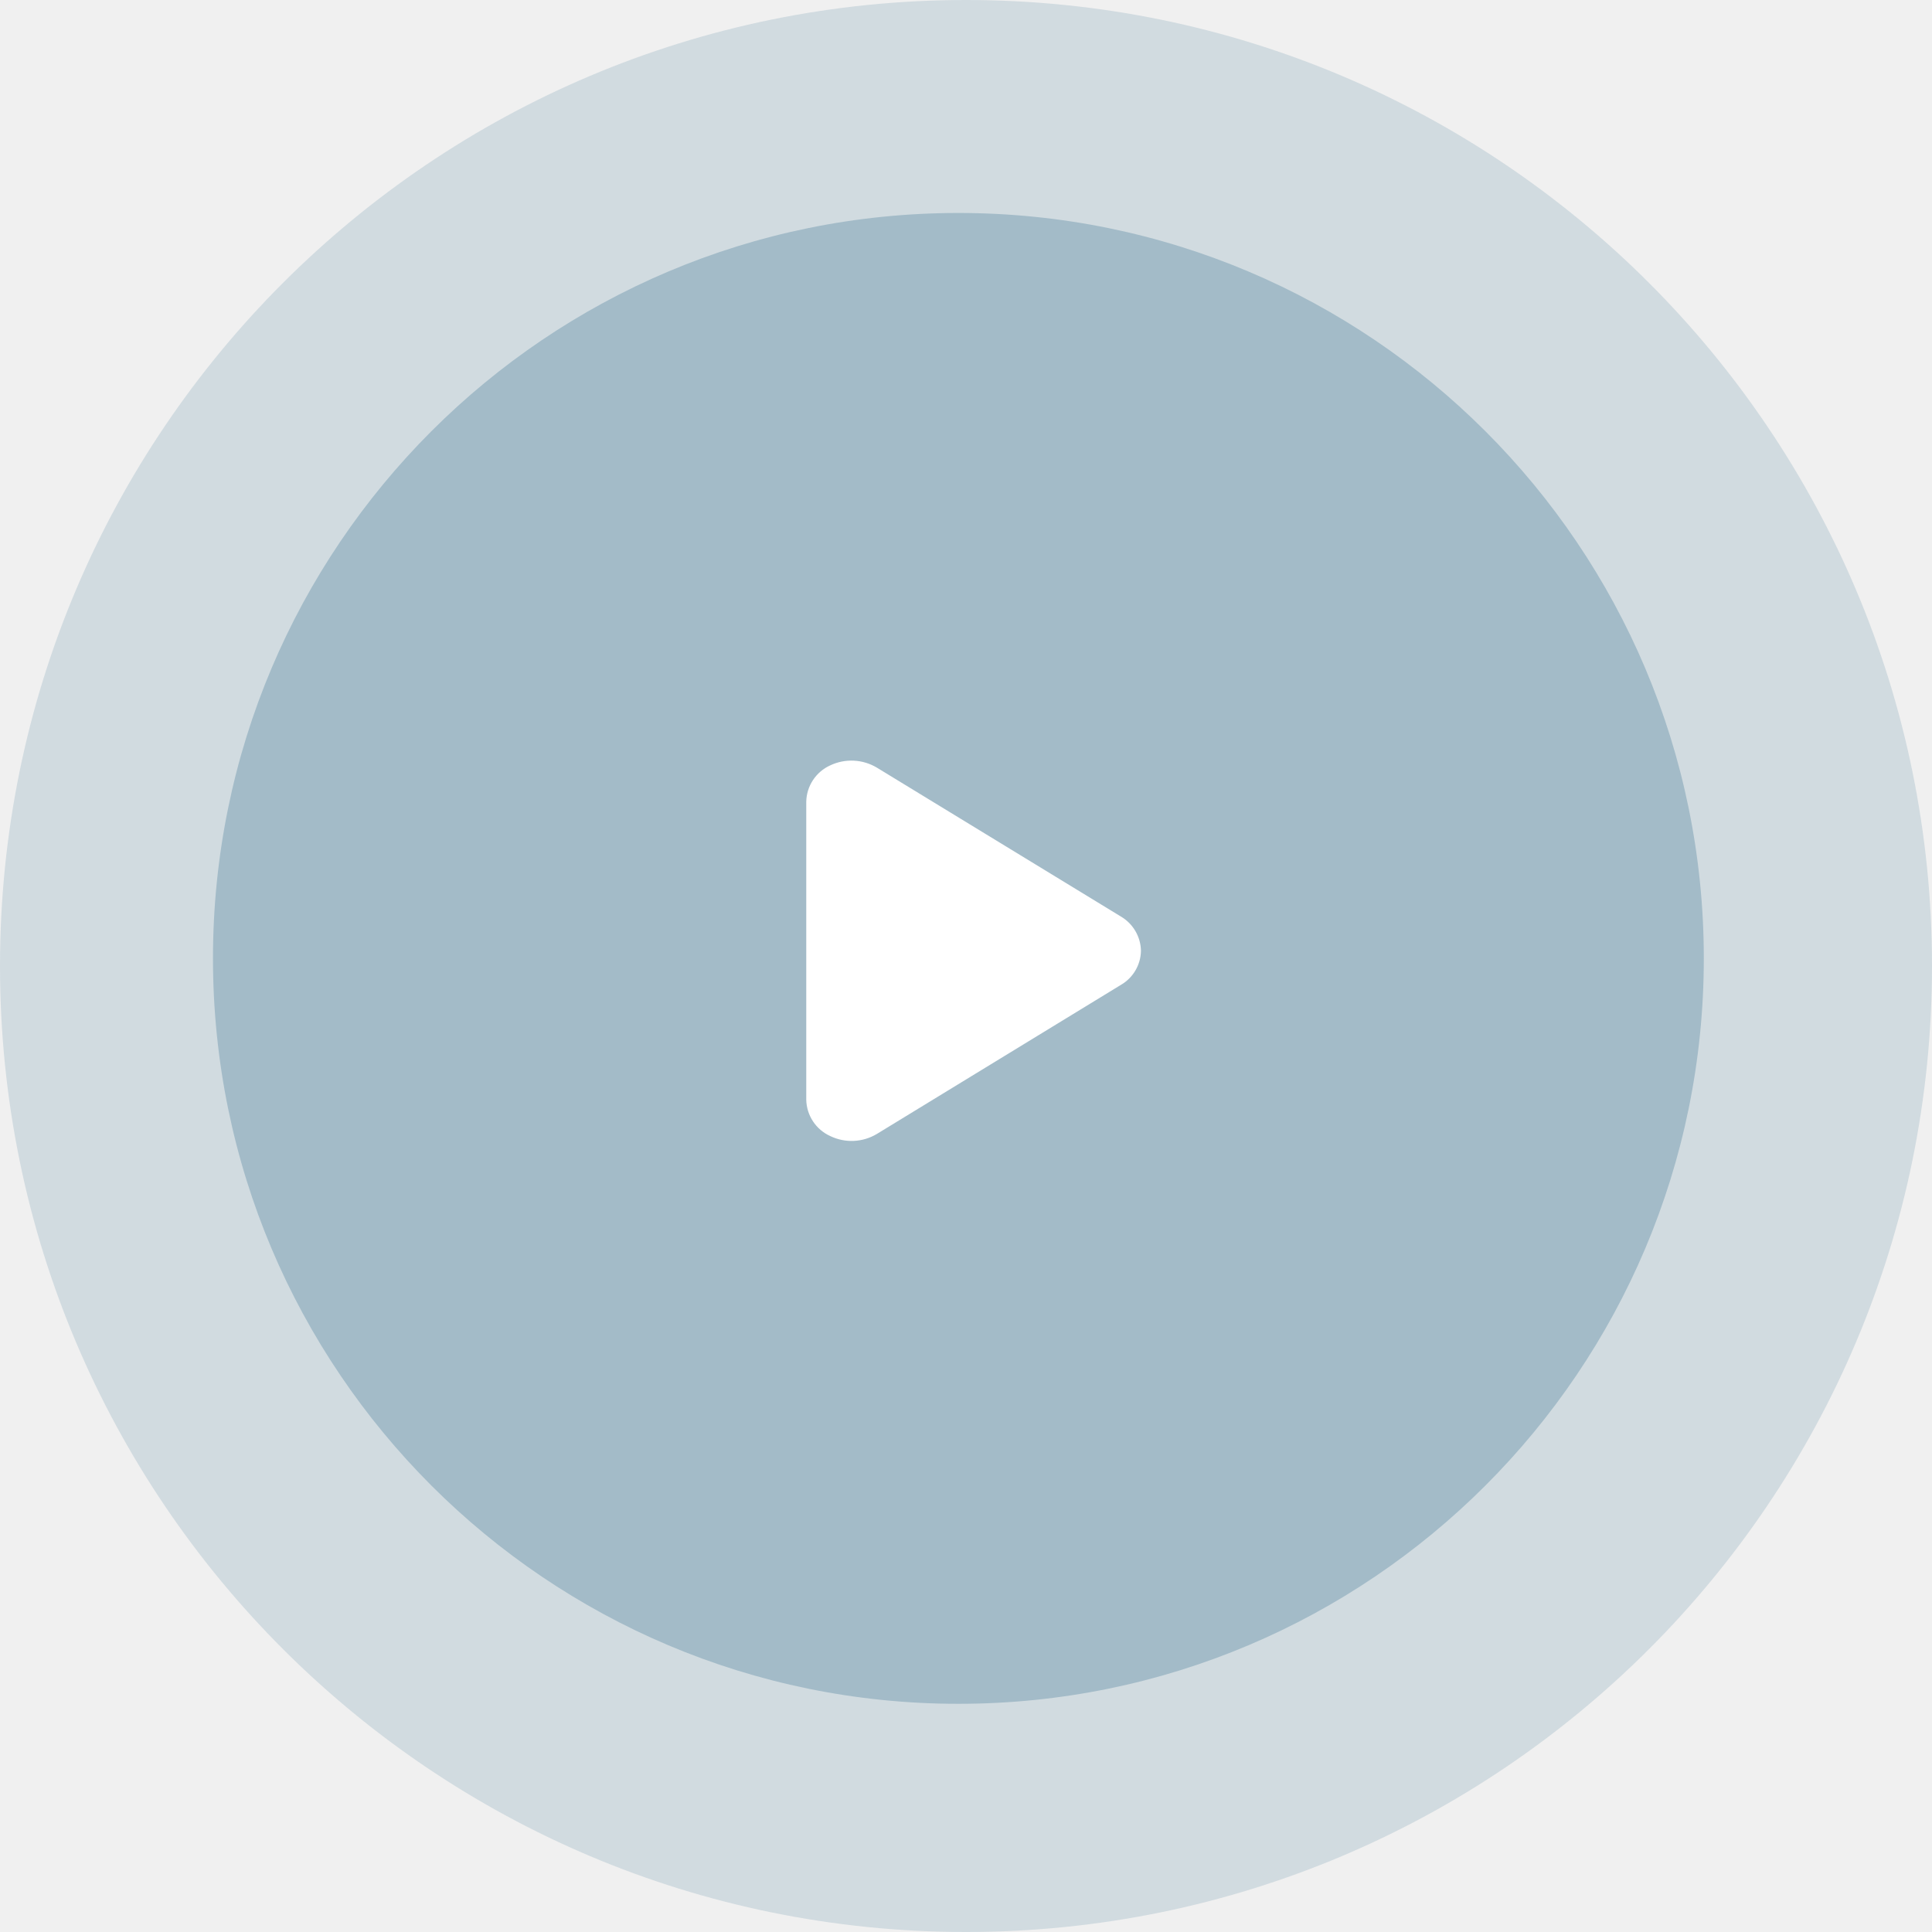
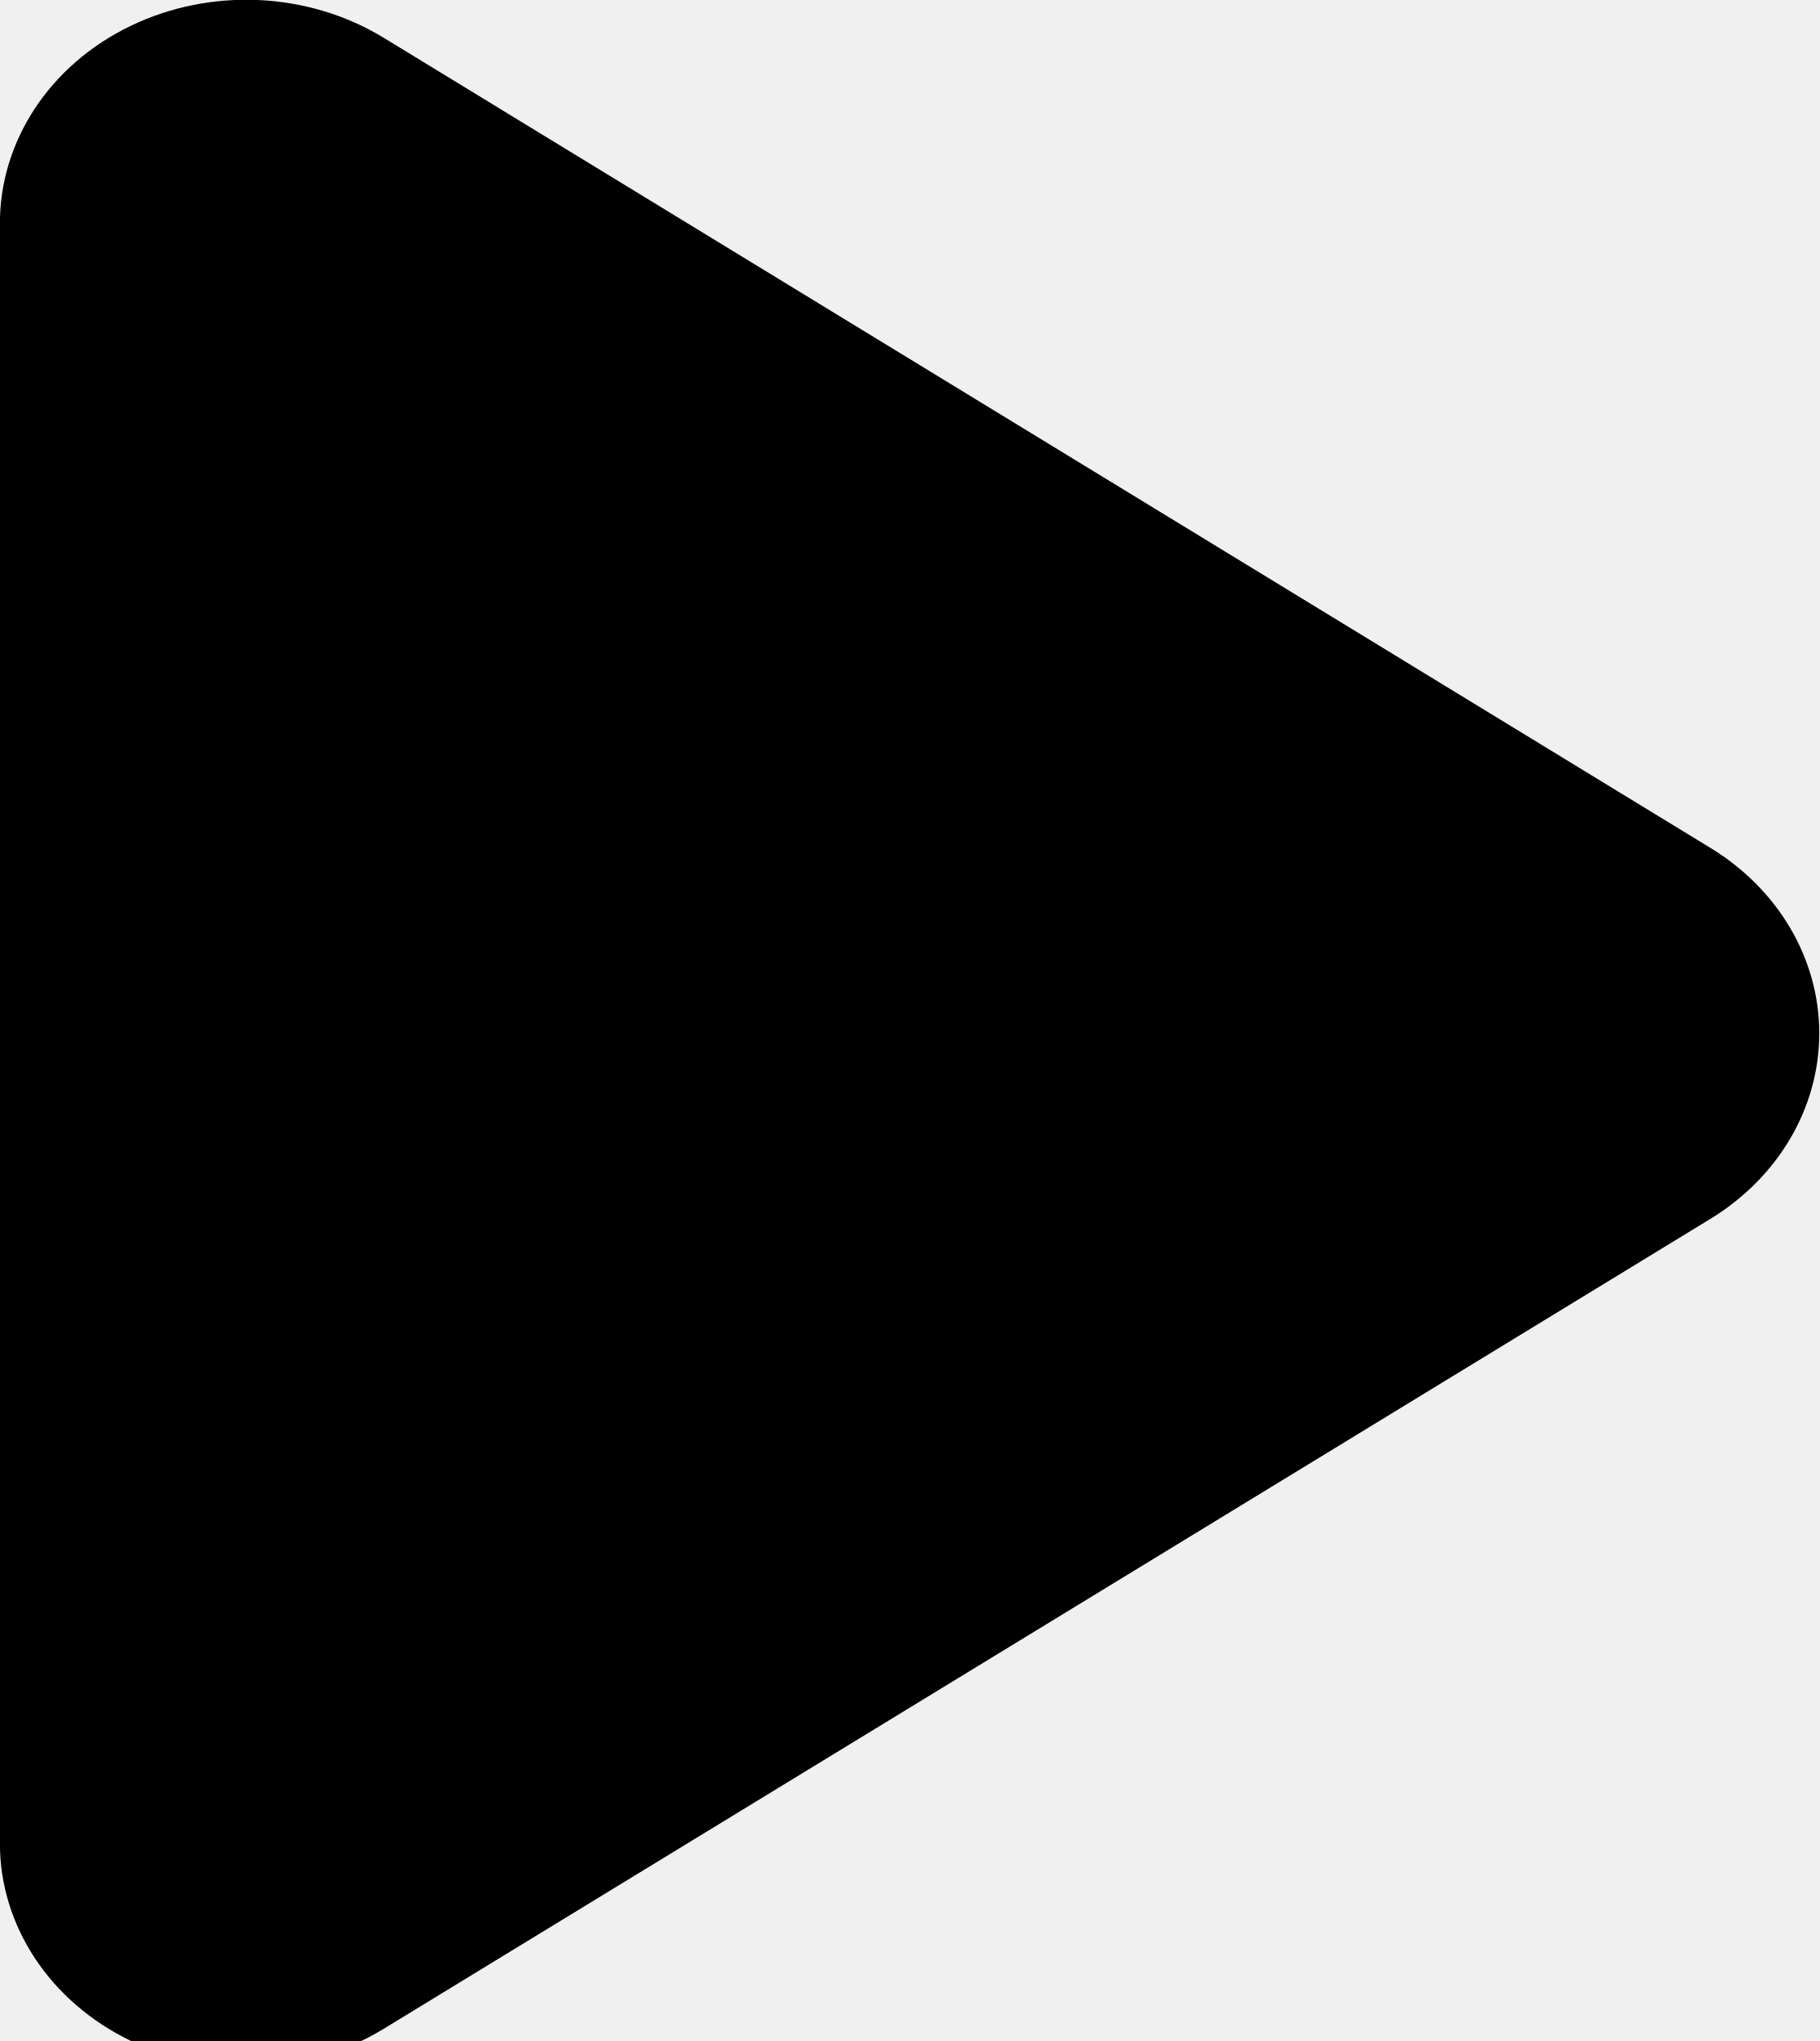
- <svg xmlns="http://www.w3.org/2000/svg" id="Група_3" data-name="Група 3" width="127" height="127" viewBox="0 0 127 127">
-   <defs>
-     <style>
-       .cls-1, .cls-2 {
-         fill: #a3bbc8;
-       }
- 
-       .cls-1 {
-         opacity: 0.4;
-       }
- 
-       .cls-3 {
-         fill: #fff;
-         fill-rule: evenodd;
-       }
-     </style>
-   </defs>
-   <circle class="cls-1" cx="63.5" cy="63.5" r="63.5" />
-   <circle class="cls-2" cx="63" cy="63" r="49" />
-   <path id="Form_24" data-name="Form 24" class="cls-3" d="M970.684,3900.74l-16.044,9.8a3.228,3.228,0,0,1-3.062.14,2.685,2.685,0,0,1-1.579-2.39V3888.7a2.685,2.685,0,0,1,1.579-2.39,3.258,3.258,0,0,1,3.062.15l16.044,9.79A2.666,2.666,0,0,1,972,3898.5,2.638,2.638,0,0,1,970.684,3900.74Z" transform="translate(-897 -3836)" />
+ <svg xmlns="http://www.w3.org/2000/svg">
+   <path d="M20.684,14.740 L4.640,24.536 C4.139,24.842 3.559,24.997 2.977,24.997 C2.498,24.997 2.017,24.891 1.578,24.680 C0.606,24.210 -0.001,23.293 -0.001,22.295 L-0.001,2.700 C-0.001,1.701 0.606,0.783 1.578,0.314 C2.549,-0.155 3.727,-0.100 4.640,0.457 L20.684,10.255 C21.506,10.757 21.999,11.598 21.999,12.496 C21.999,13.396 21.506,14.237 20.684,14.740 Z" />
</svg>
